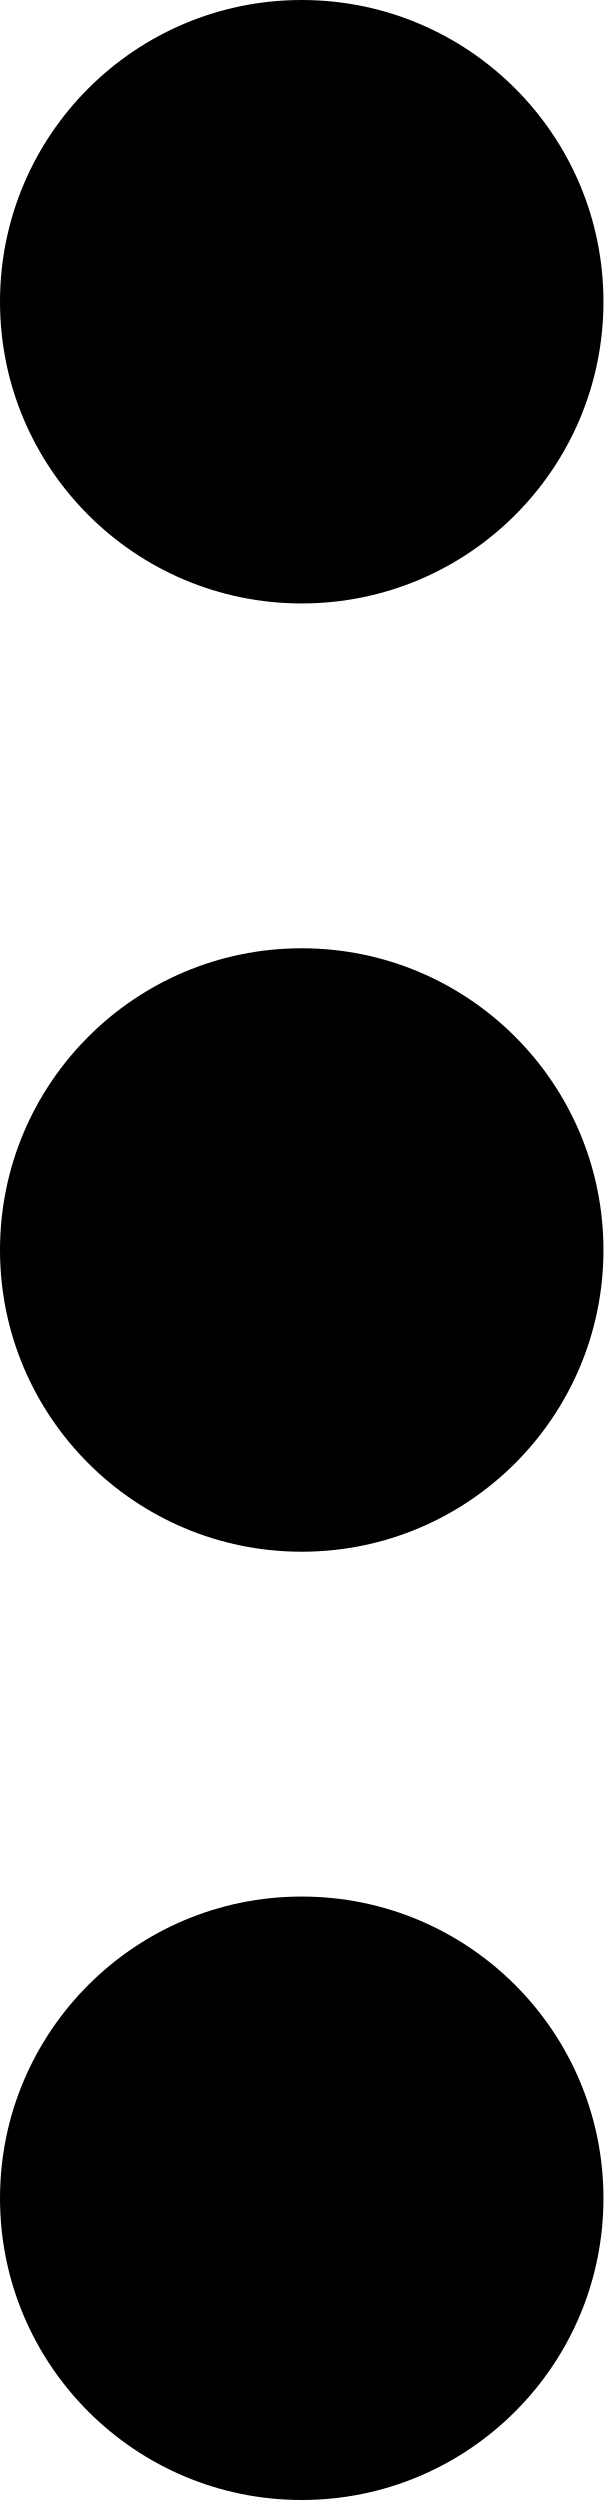
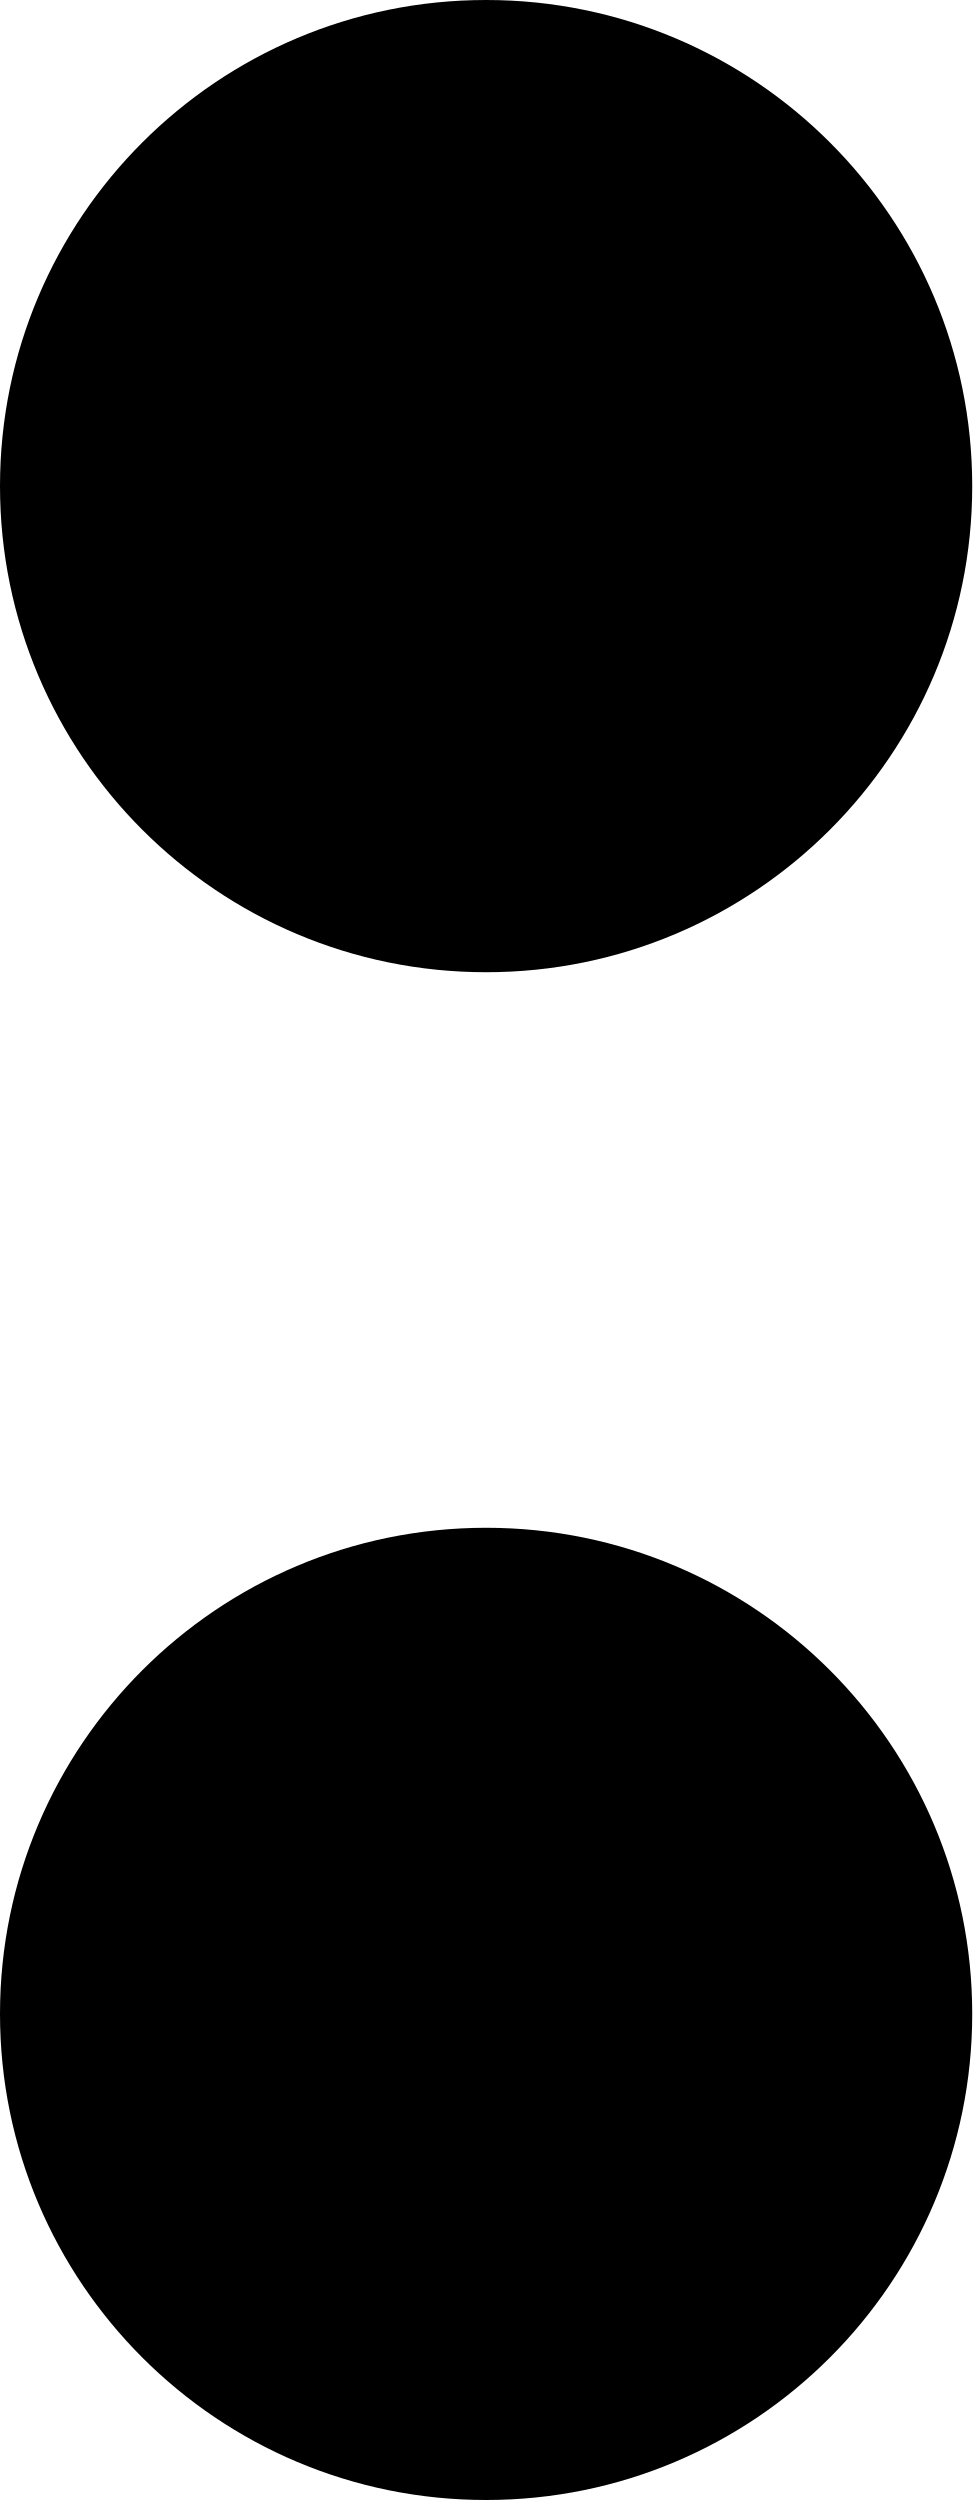
- <svg xmlns="http://www.w3.org/2000/svg" width="7" height="29" viewBox="0 0 7 29" fill="none">
+ <svg xmlns="http://www.w3.org/2000/svg" width="7" height="18" viewBox="0 0 7 18" fill="none">
  <circle cx="3.5" cy="3.5" r="3.5" fill="black" />
  <circle cx="3.5" cy="14.5" r="3.5" fill="black" />
-   <circle cx="3.5" cy="25.5" r="3.5" fill="black" />
</svg>
